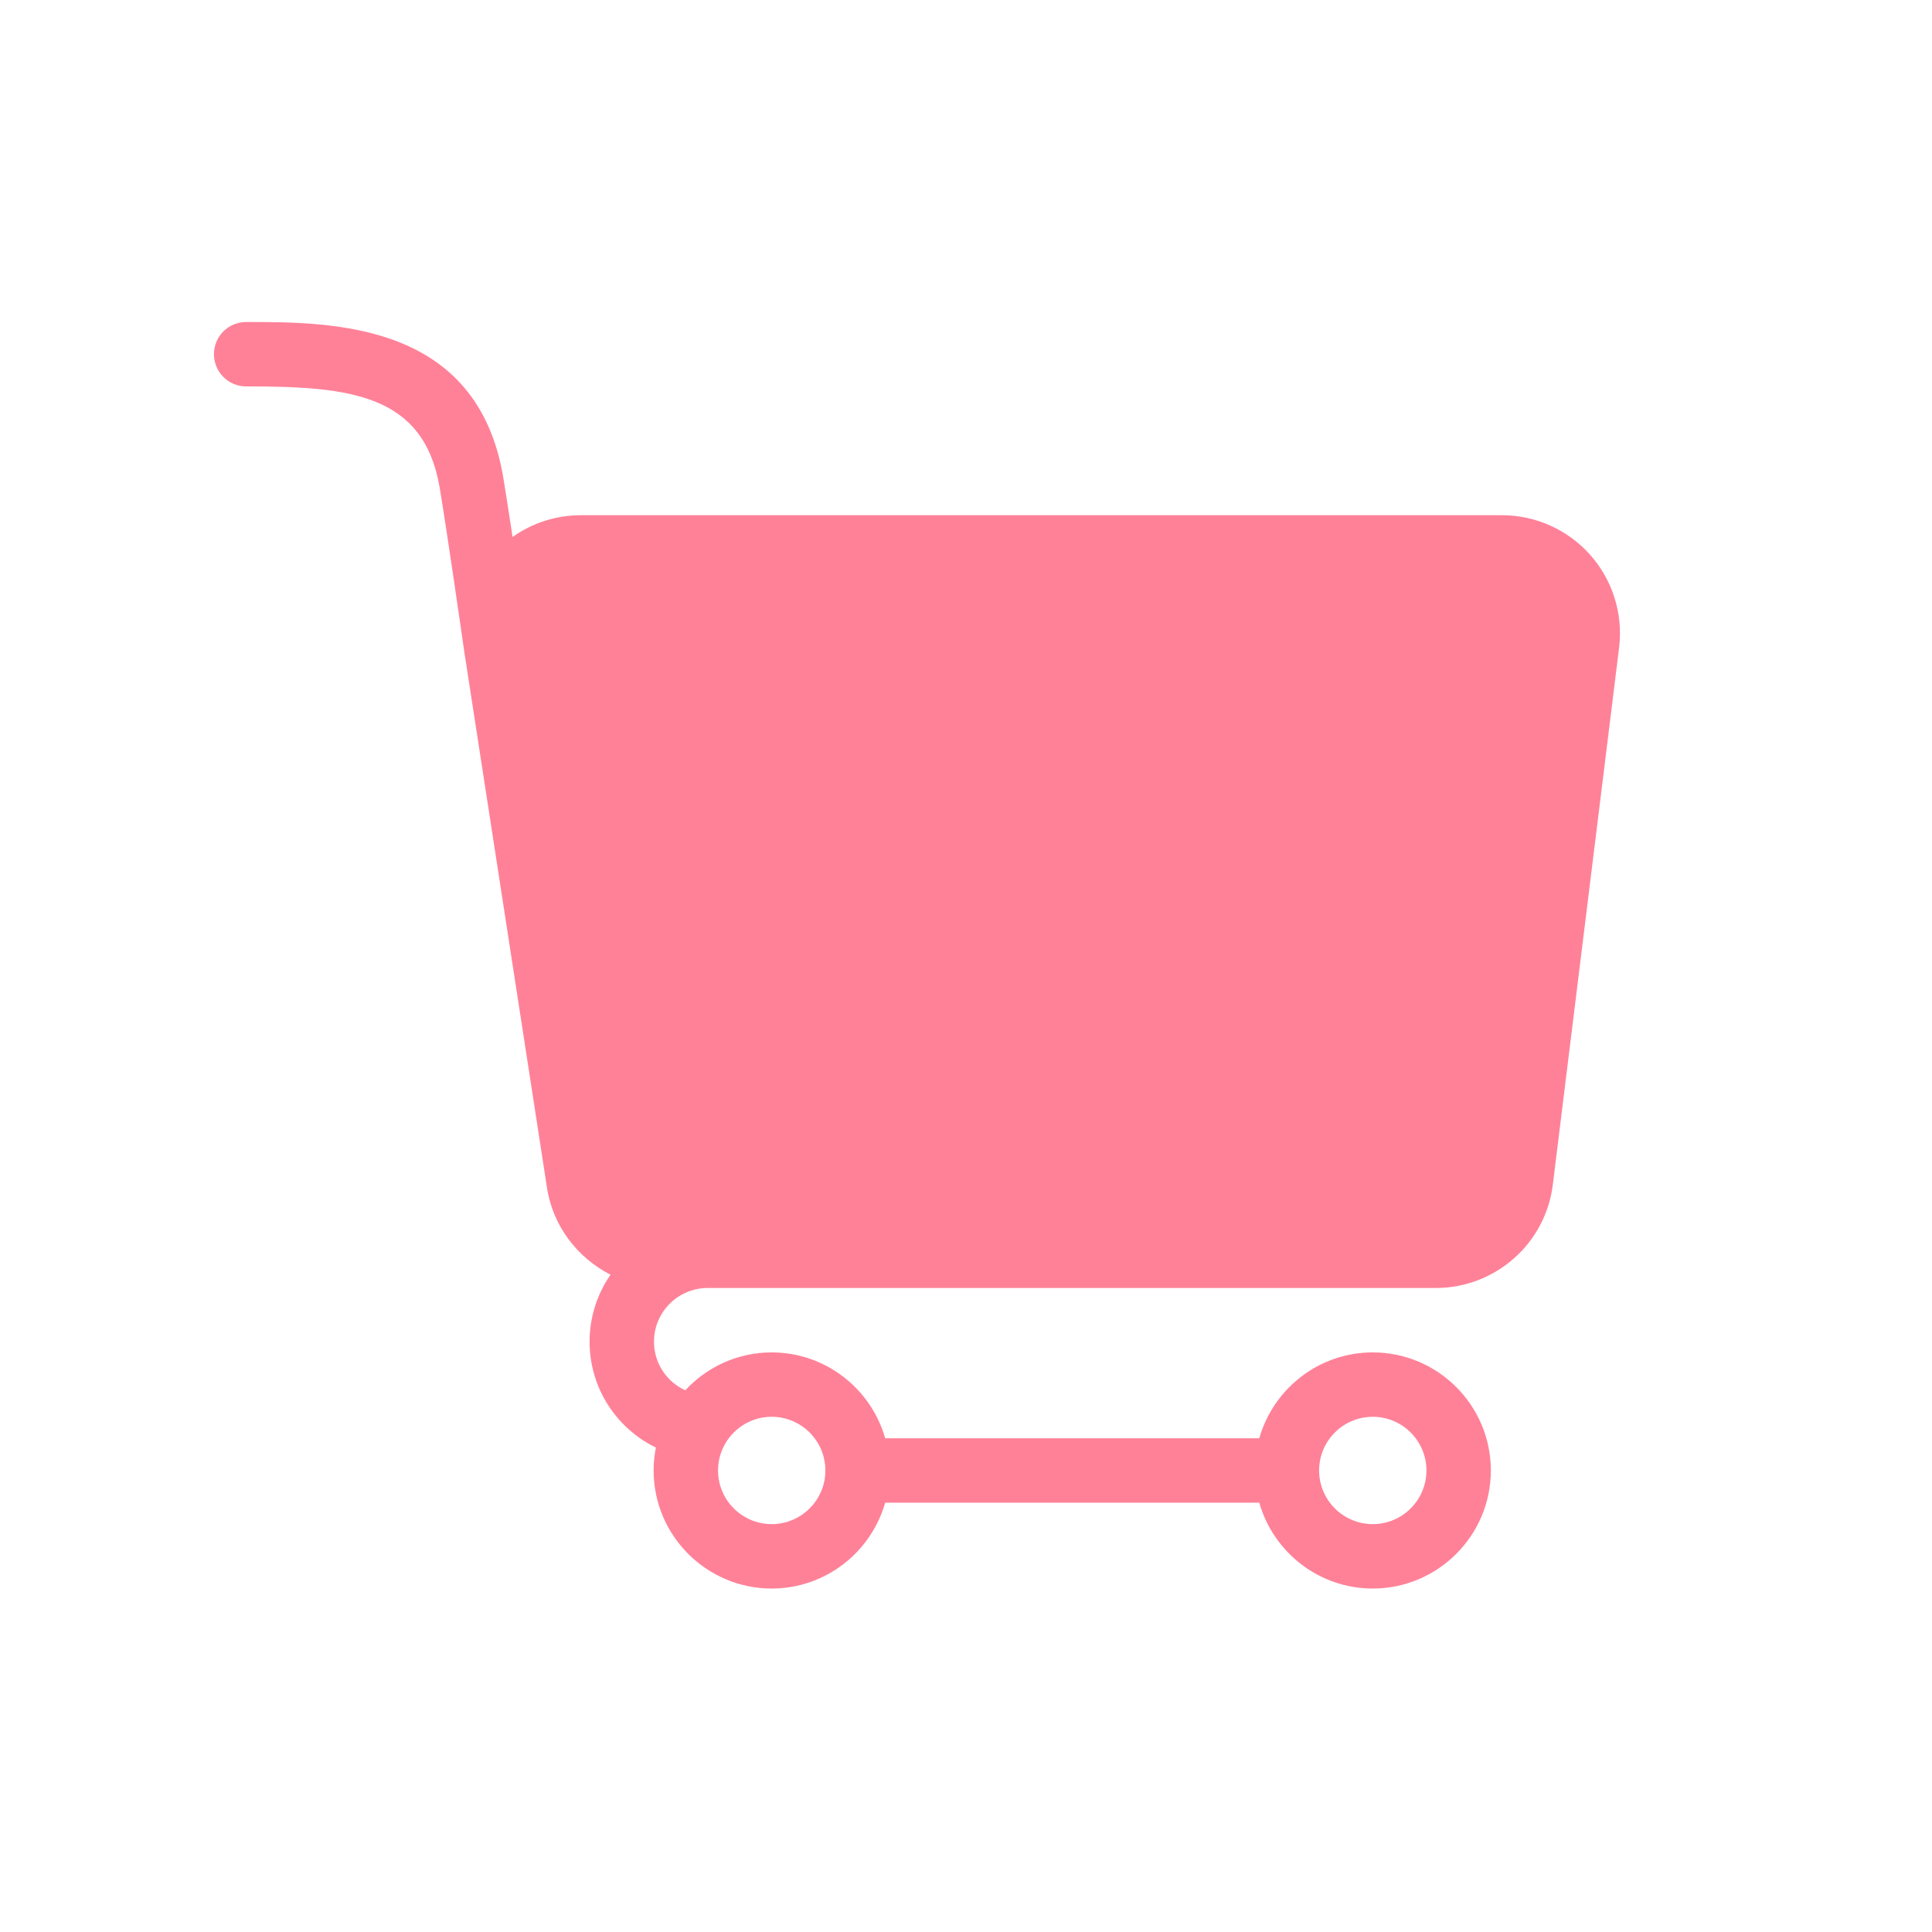
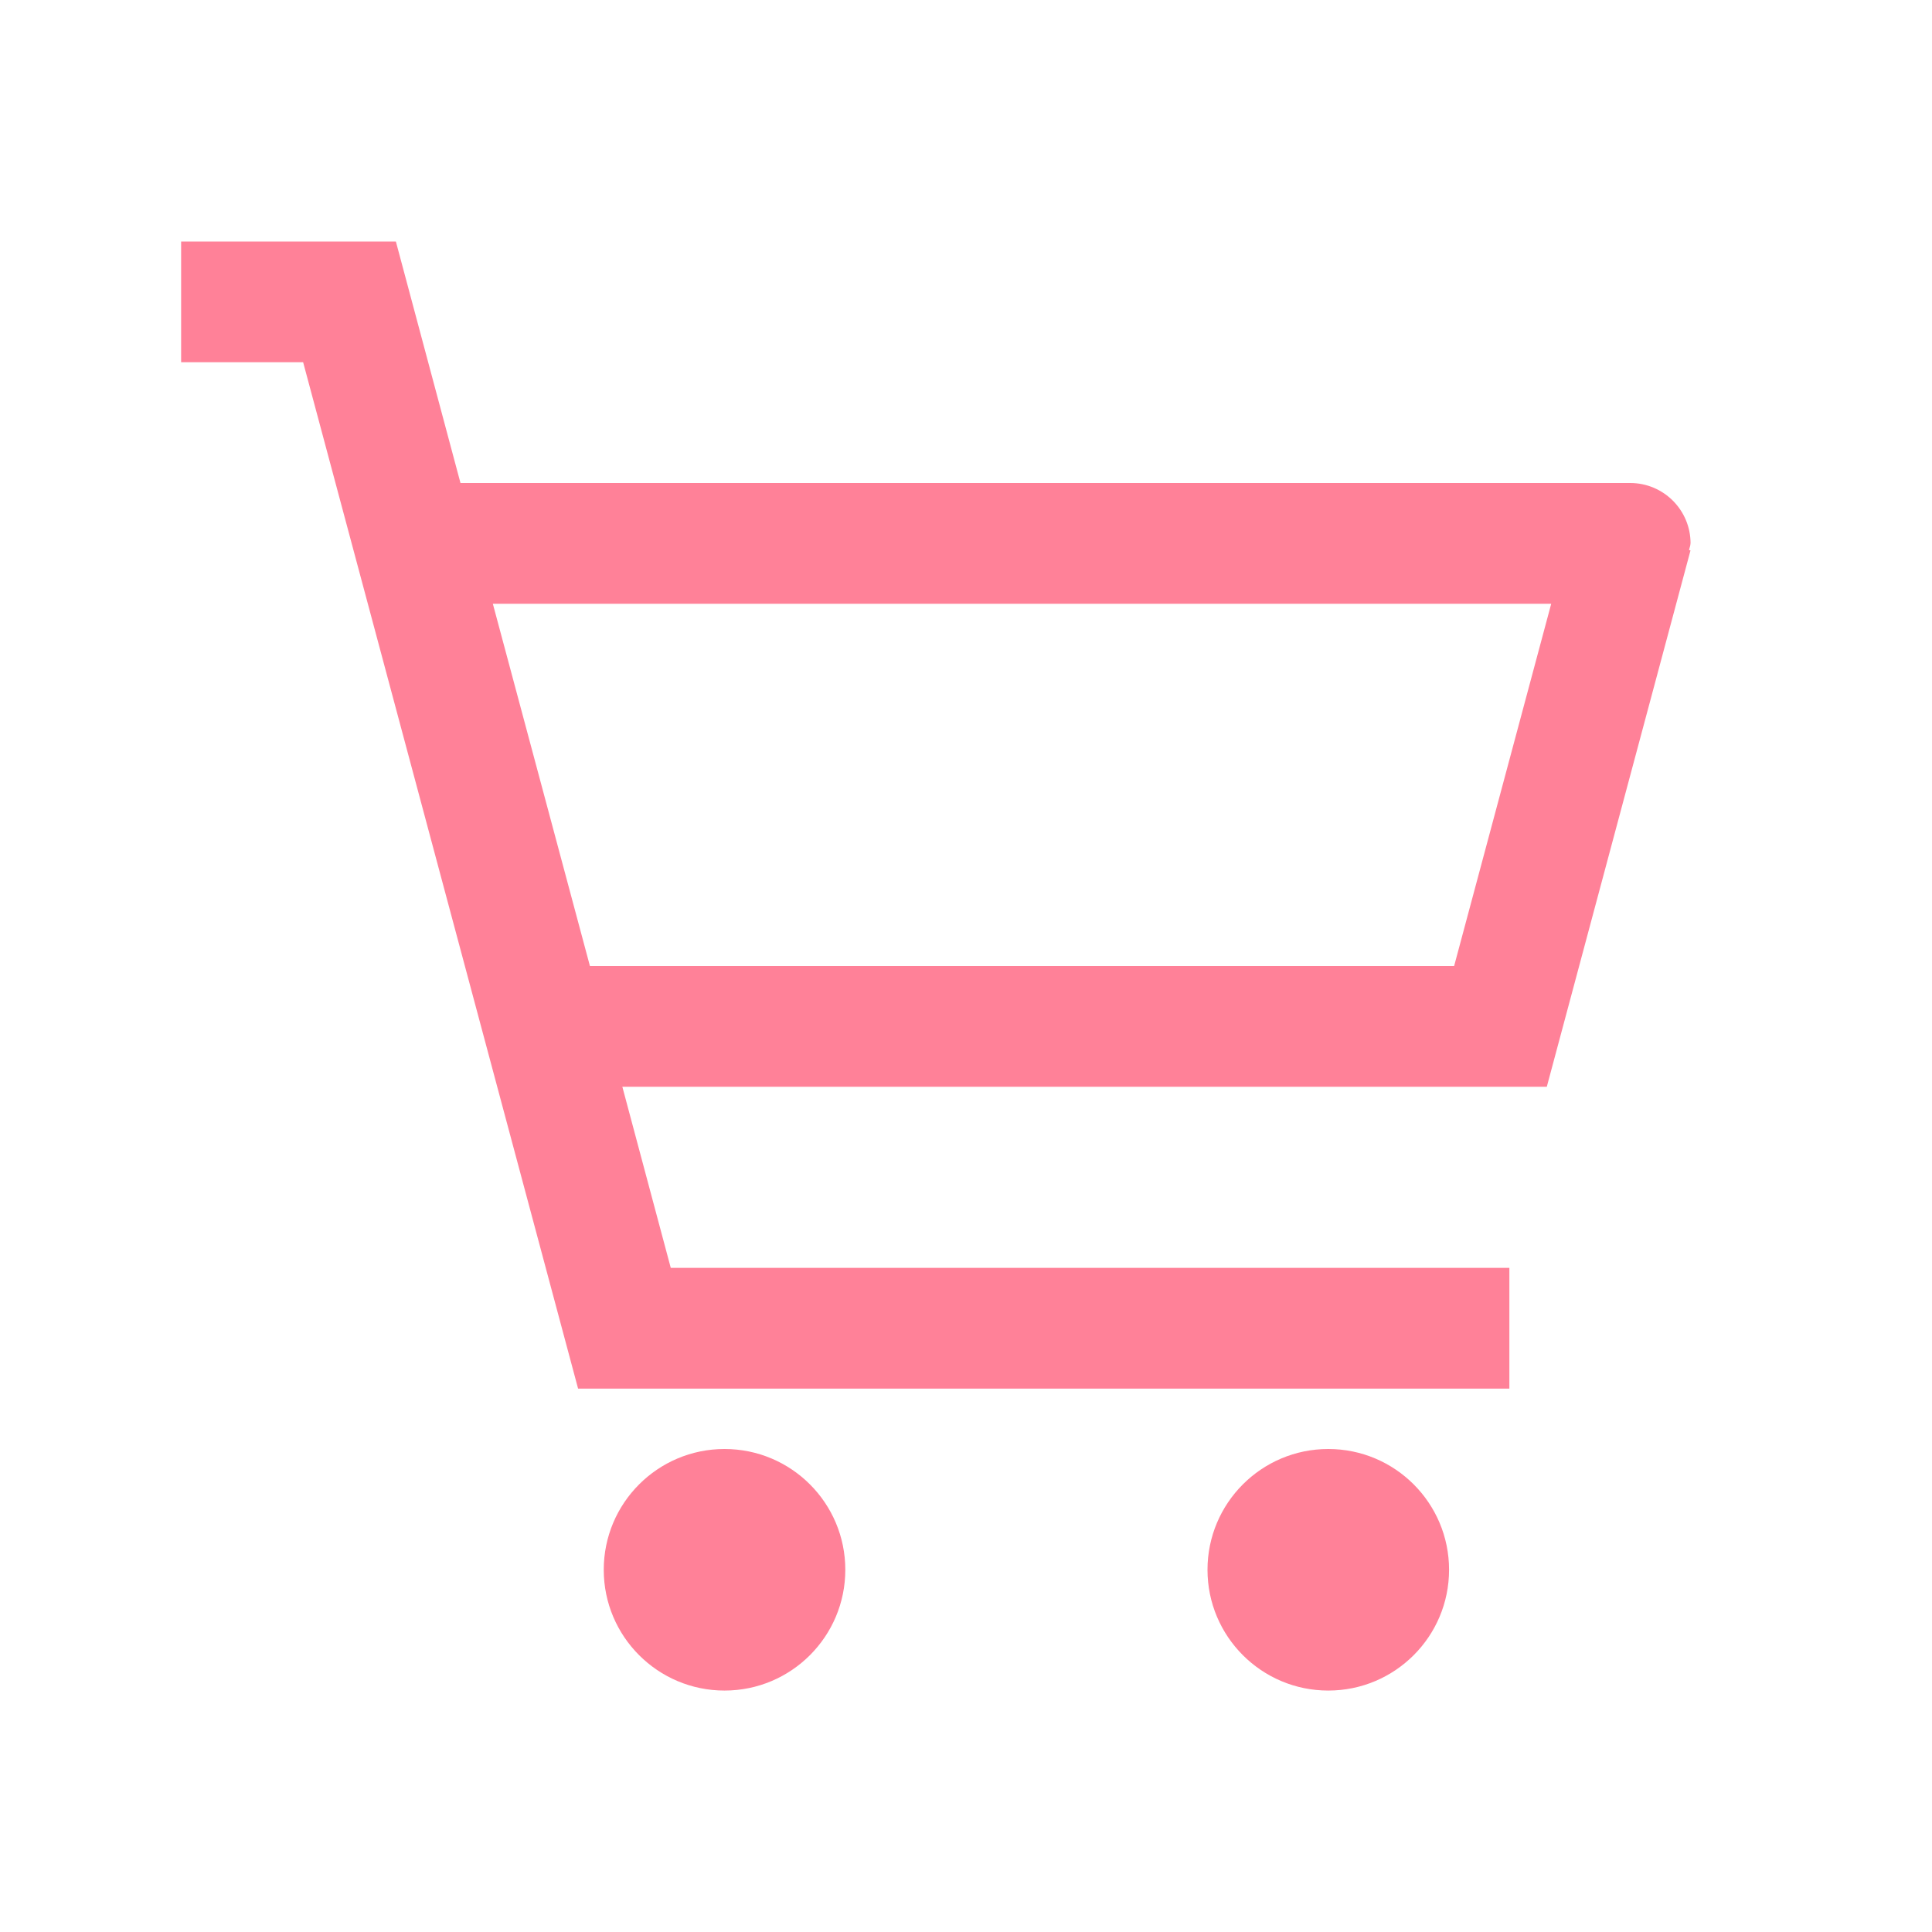
- <svg xmlns="http://www.w3.org/2000/svg" t="1543633843416" class="icon" style="" viewBox="0 0 1024 1024" version="1.1" p-id="9439" width="200" height="200">
-   <defs>
-     <style type="text/css" />
-   </defs>
-   <path d="M842.741 293.99C830.885 280.69 813.864 273.067 796.046 273.067L307.894 273.067c-13.107 0-25.748 4.096-36.227 11.56-1.809-11.981-3.573-23.438-4.904-31.437C252.996 170.667 176.287 170.667 130.458 170.667c-9.432 0-17.067 7.646-17.067 17.067s7.634 17.067 17.067 17.067c54.818 0 94.276 3.88 102.639 54.01 3.914 23.472 11.981 79.599 12.811 85.39 0.011 0.102 0.023 0.205 0.034 0.284 0.011 0.068 0.011 0.137 0.023 0.193l43.861 284.251c2.947 20.639 16.1 37.649 33.758 46.694-6.975 10.092-11.093 22.312-11.093 35.487 0 24.587 14.211 45.943 35.146 56.127-0.774 3.925-1.206 7.987-1.206 12.14 0 34.497 28.069 62.578 62.578 62.578 28.581 0 52.702-19.285 60.154-45.511l198.281 0c7.452 26.226 31.573 45.511 60.154 45.511 34.509 0 62.578-28.08 62.578-62.578s-28.069-62.578-62.578-62.578c-28.581 0-52.702 19.285-60.154 45.511L469.163 762.311c-7.452-26.226-31.573-45.511-60.154-45.511-18.091 0-34.361 7.76-45.796 20.082-9.842-4.471-16.589-14.336-16.589-25.771 0-15.69 12.766-28.444 28.444-28.444l385.866 0c31.835 0 58.561-23.848 62.157-55.319l35.123-284.592C860.251 325.052 854.608 307.28 842.741 293.99zM727.598 750.933c15.679 0 28.444 12.754 28.444 28.444s-12.766 28.444-28.444 28.444-28.444-12.754-28.444-28.444S711.908 750.933 727.598 750.933zM409.02 750.933c15.679 0 28.444 12.754 28.444 28.444s-12.766 28.444-28.444 28.444-28.444-12.754-28.444-28.444S393.33 750.933 409.02 750.933z" p-id="9440" fill="#ff8198" />
+ <svg xmlns="http://www.w3.org/2000/svg" t="1584368481783" class="icon" viewBox="0 0 1024 1024" version="1.1" p-id="2274" width="200" height="200">
+   <path d="M384 768a64 64 0 1 0 0.032 128.032A64 64 0 0 0 384 768M704 768a64 64 0 1 0 0.032 128.032A64 64 0 0 0 704 768M312.672 512l-51.456-192h560.96l-51.456 192H312.672z m583.36-224a32 32 0 0 0-32-32H244.064L209.824 128H96v64h64.672l145.728 544H800v-64H355.52l-25.664-96H819.84l12.16-45.376 64-238.88-0.768-0.192C895.424 290.336 896 289.28 896 288z" fill="#ff8198" p-id="2275" />
</svg>
